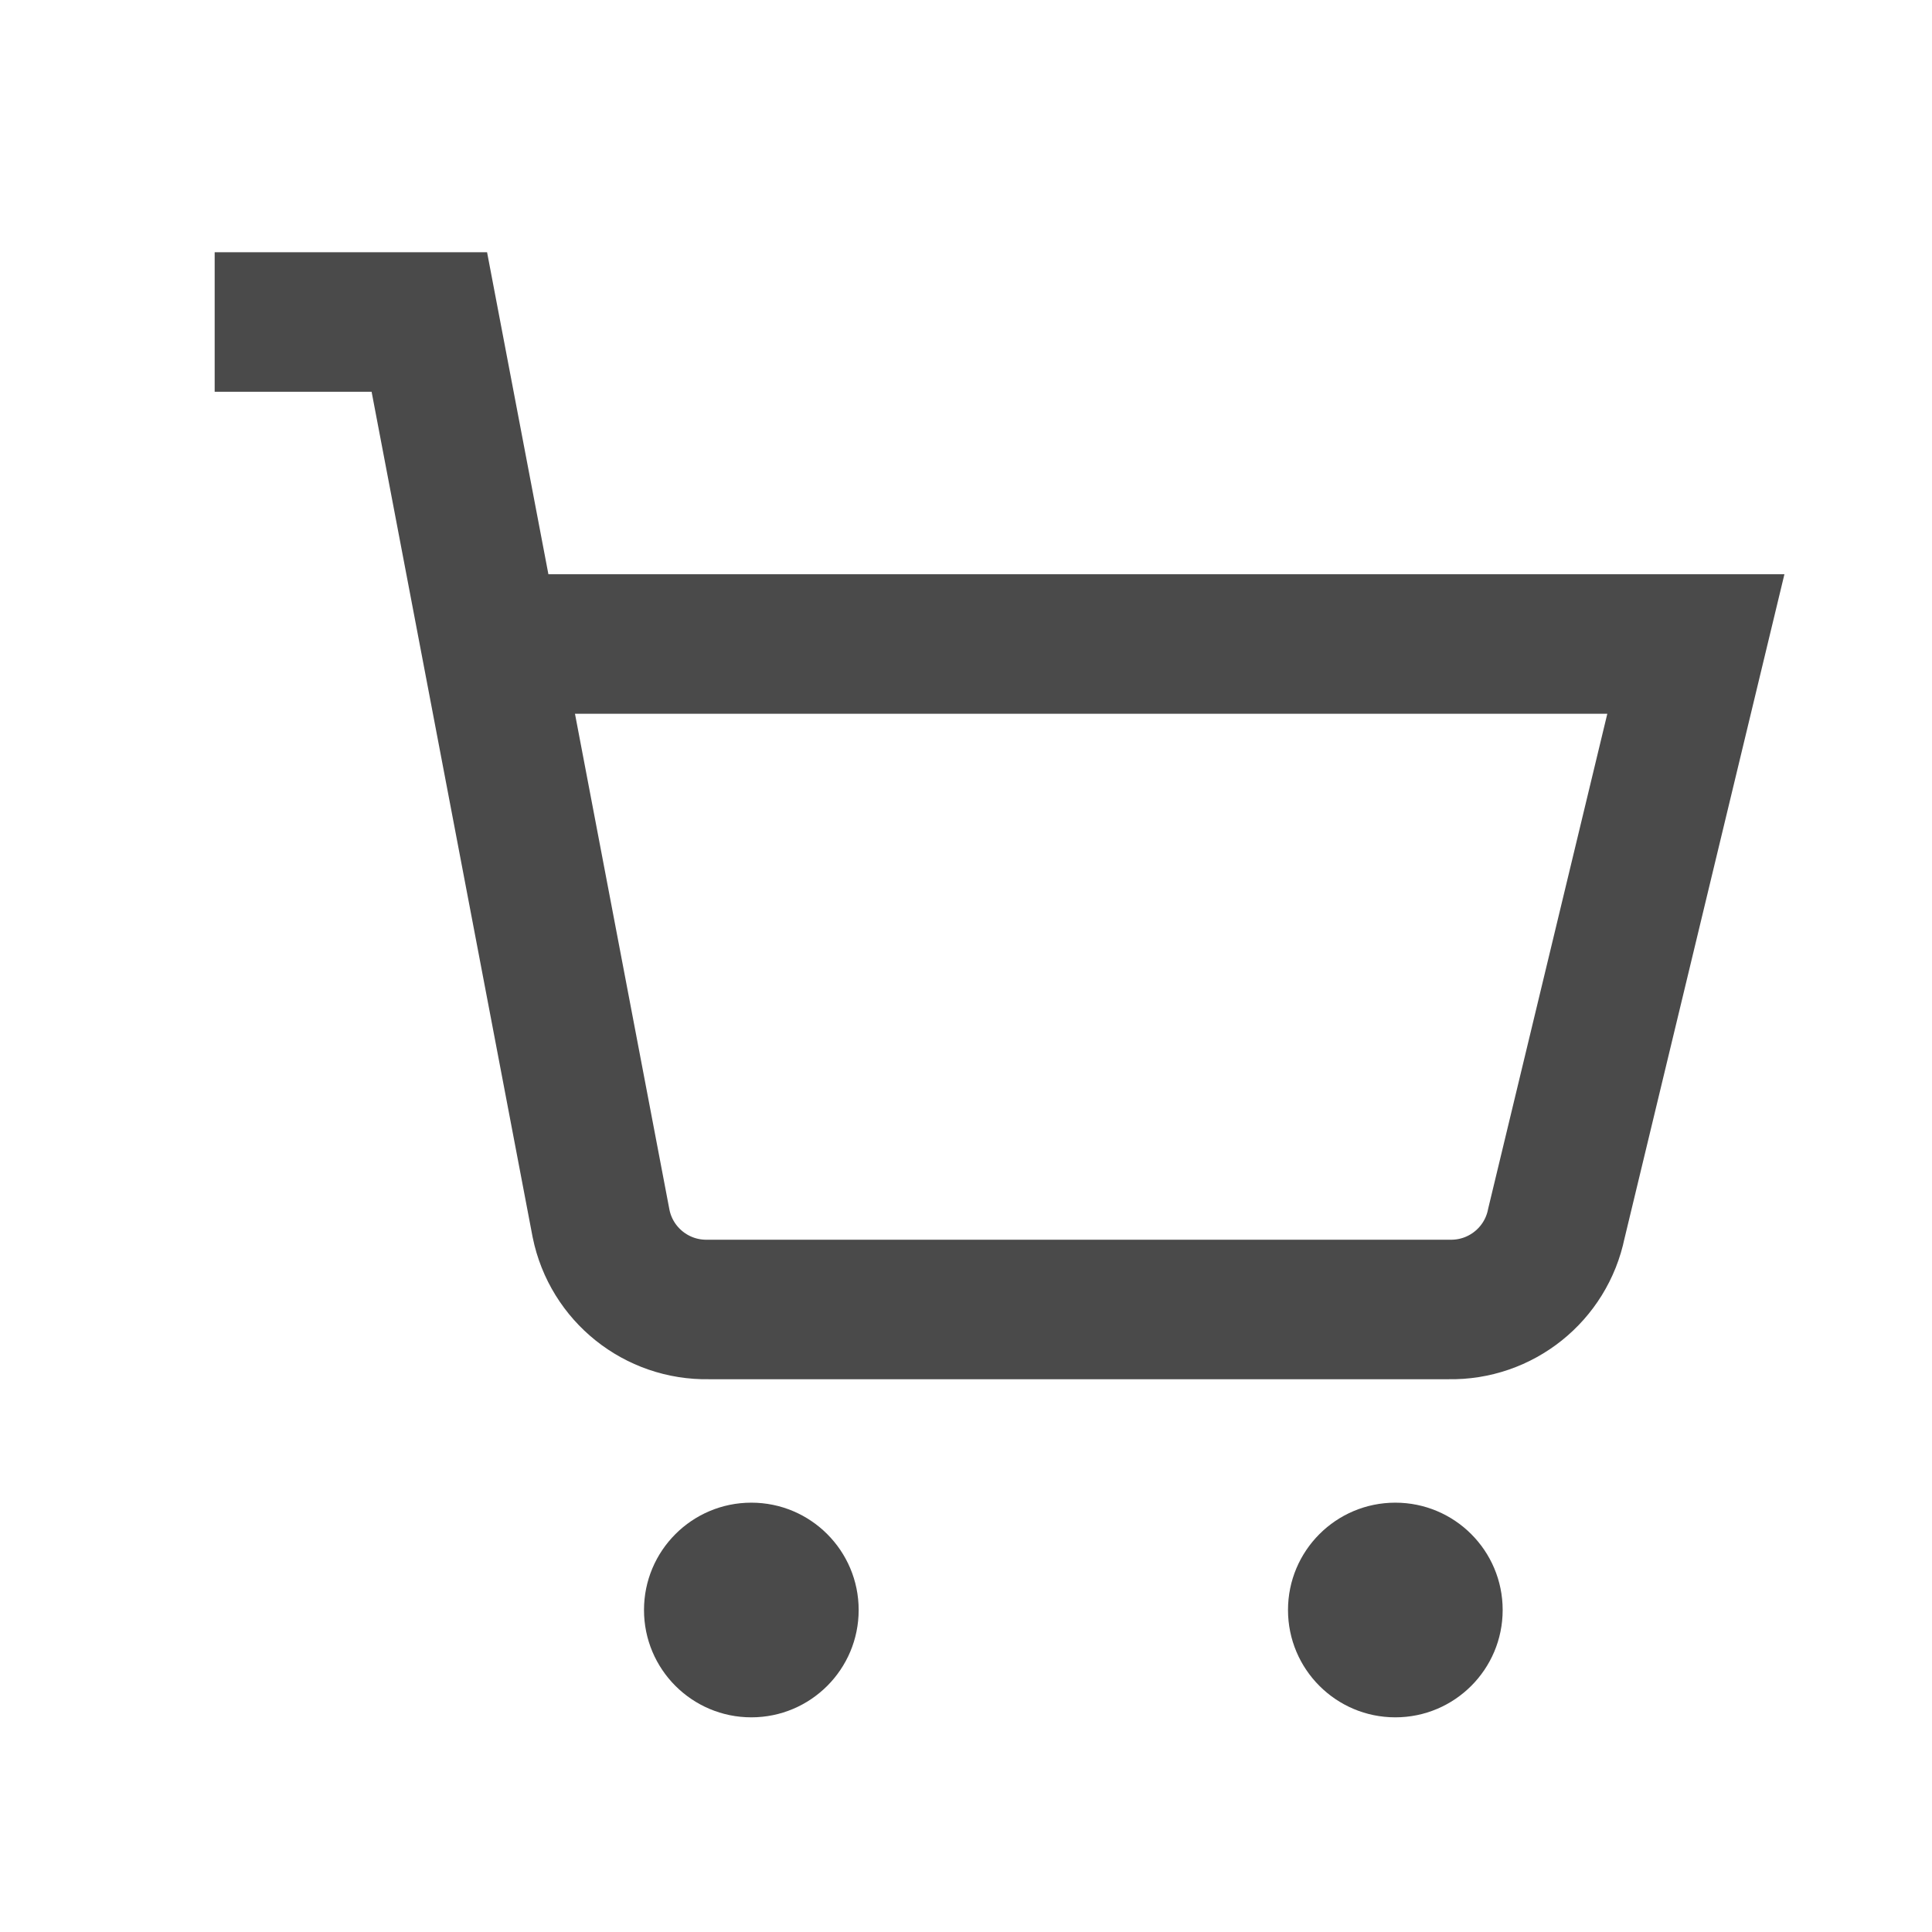
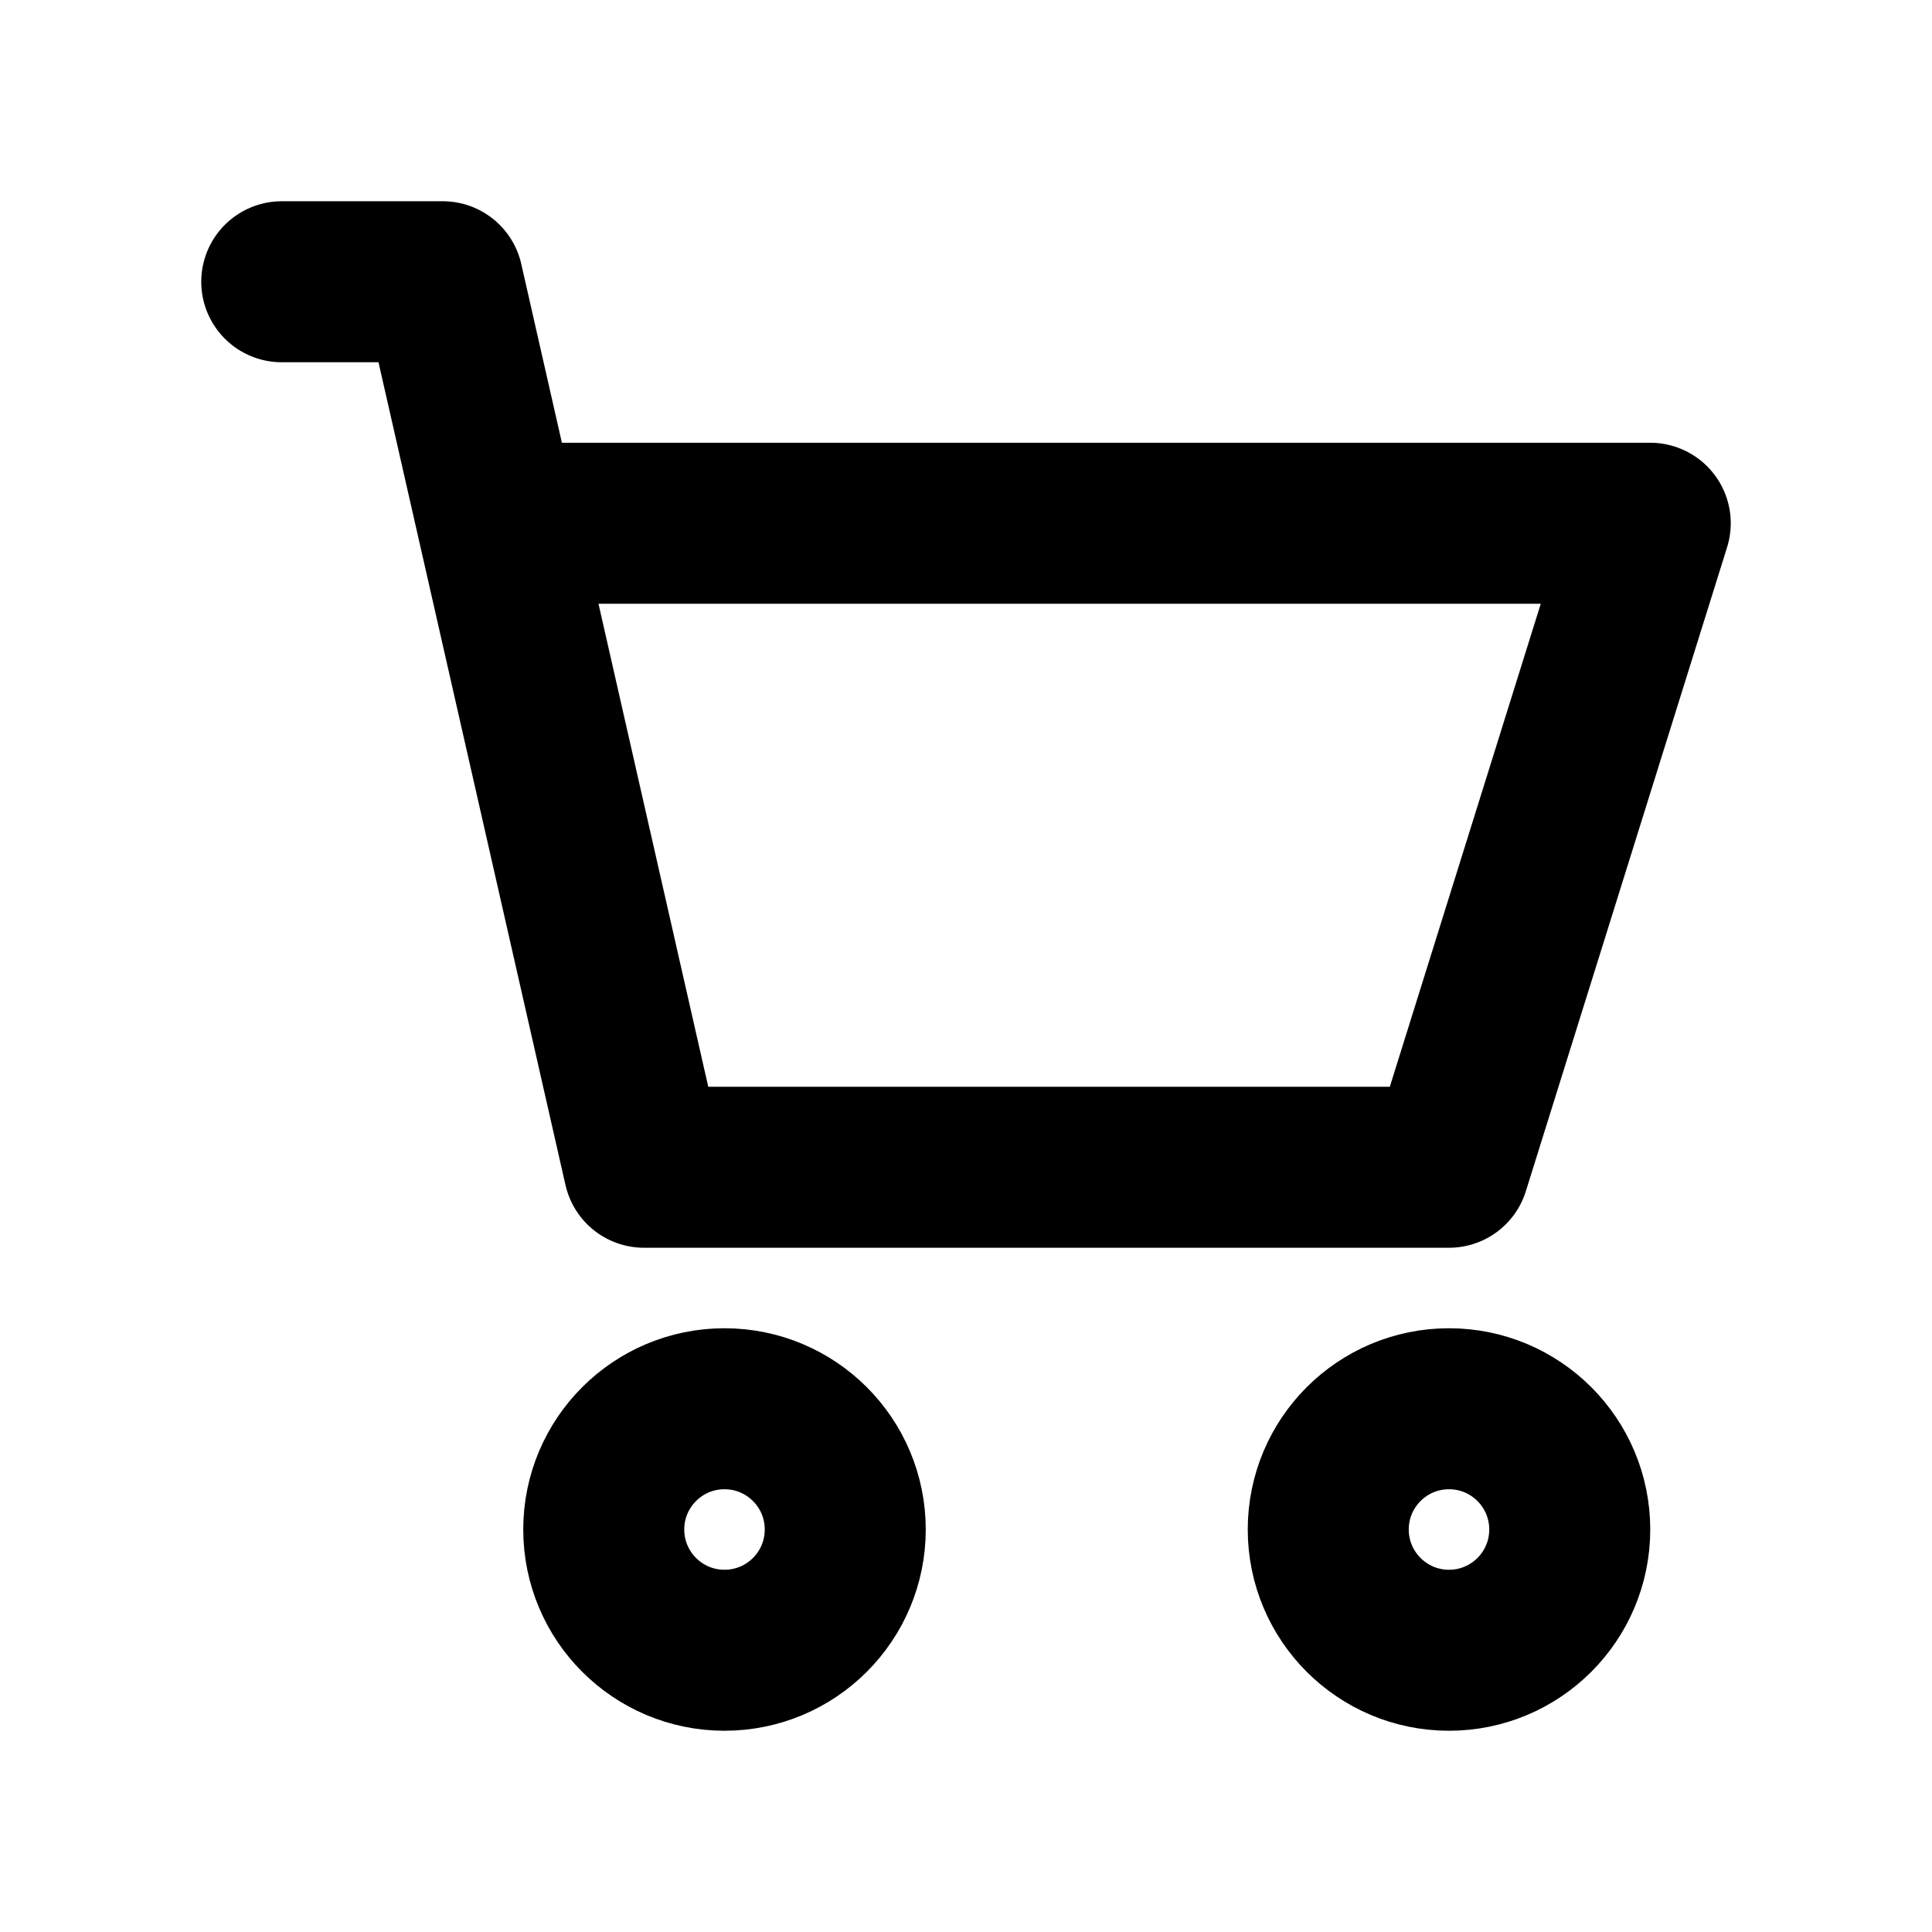
- <svg xmlns="http://www.w3.org/2000/svg" version="1.1" viewBox="0 0 18 18" fill="none">
-   <path d="M2 3h2l1.6 8.4a1 1 0 0 0 1 .8h6.9a1 1 0 0 0 1-.8L15.8 6H4.6" stroke="#4a4a4a" stroke-width="1.3" />
-   <circle cx="7" cy="15" r="1" fill="#4a4a4a" />
-   <circle cx="13" cy="15" r="1" fill="#4a4a4a" />
+ <svg xmlns="http://www.w3.org/2000/svg" viewBox="0 0 24 24" fill="none" stroke="currentColor" stroke-width="2" stroke-linecap="round" stroke-linejoin="round">
+   <path d="M3.5 3.5h2l2.5 11h10l2.5-8H6.5" />
+   <circle cx="9" cy="19" r="1.5" />
+   <circle cx="18" cy="19" r="1.5" />
</svg>
